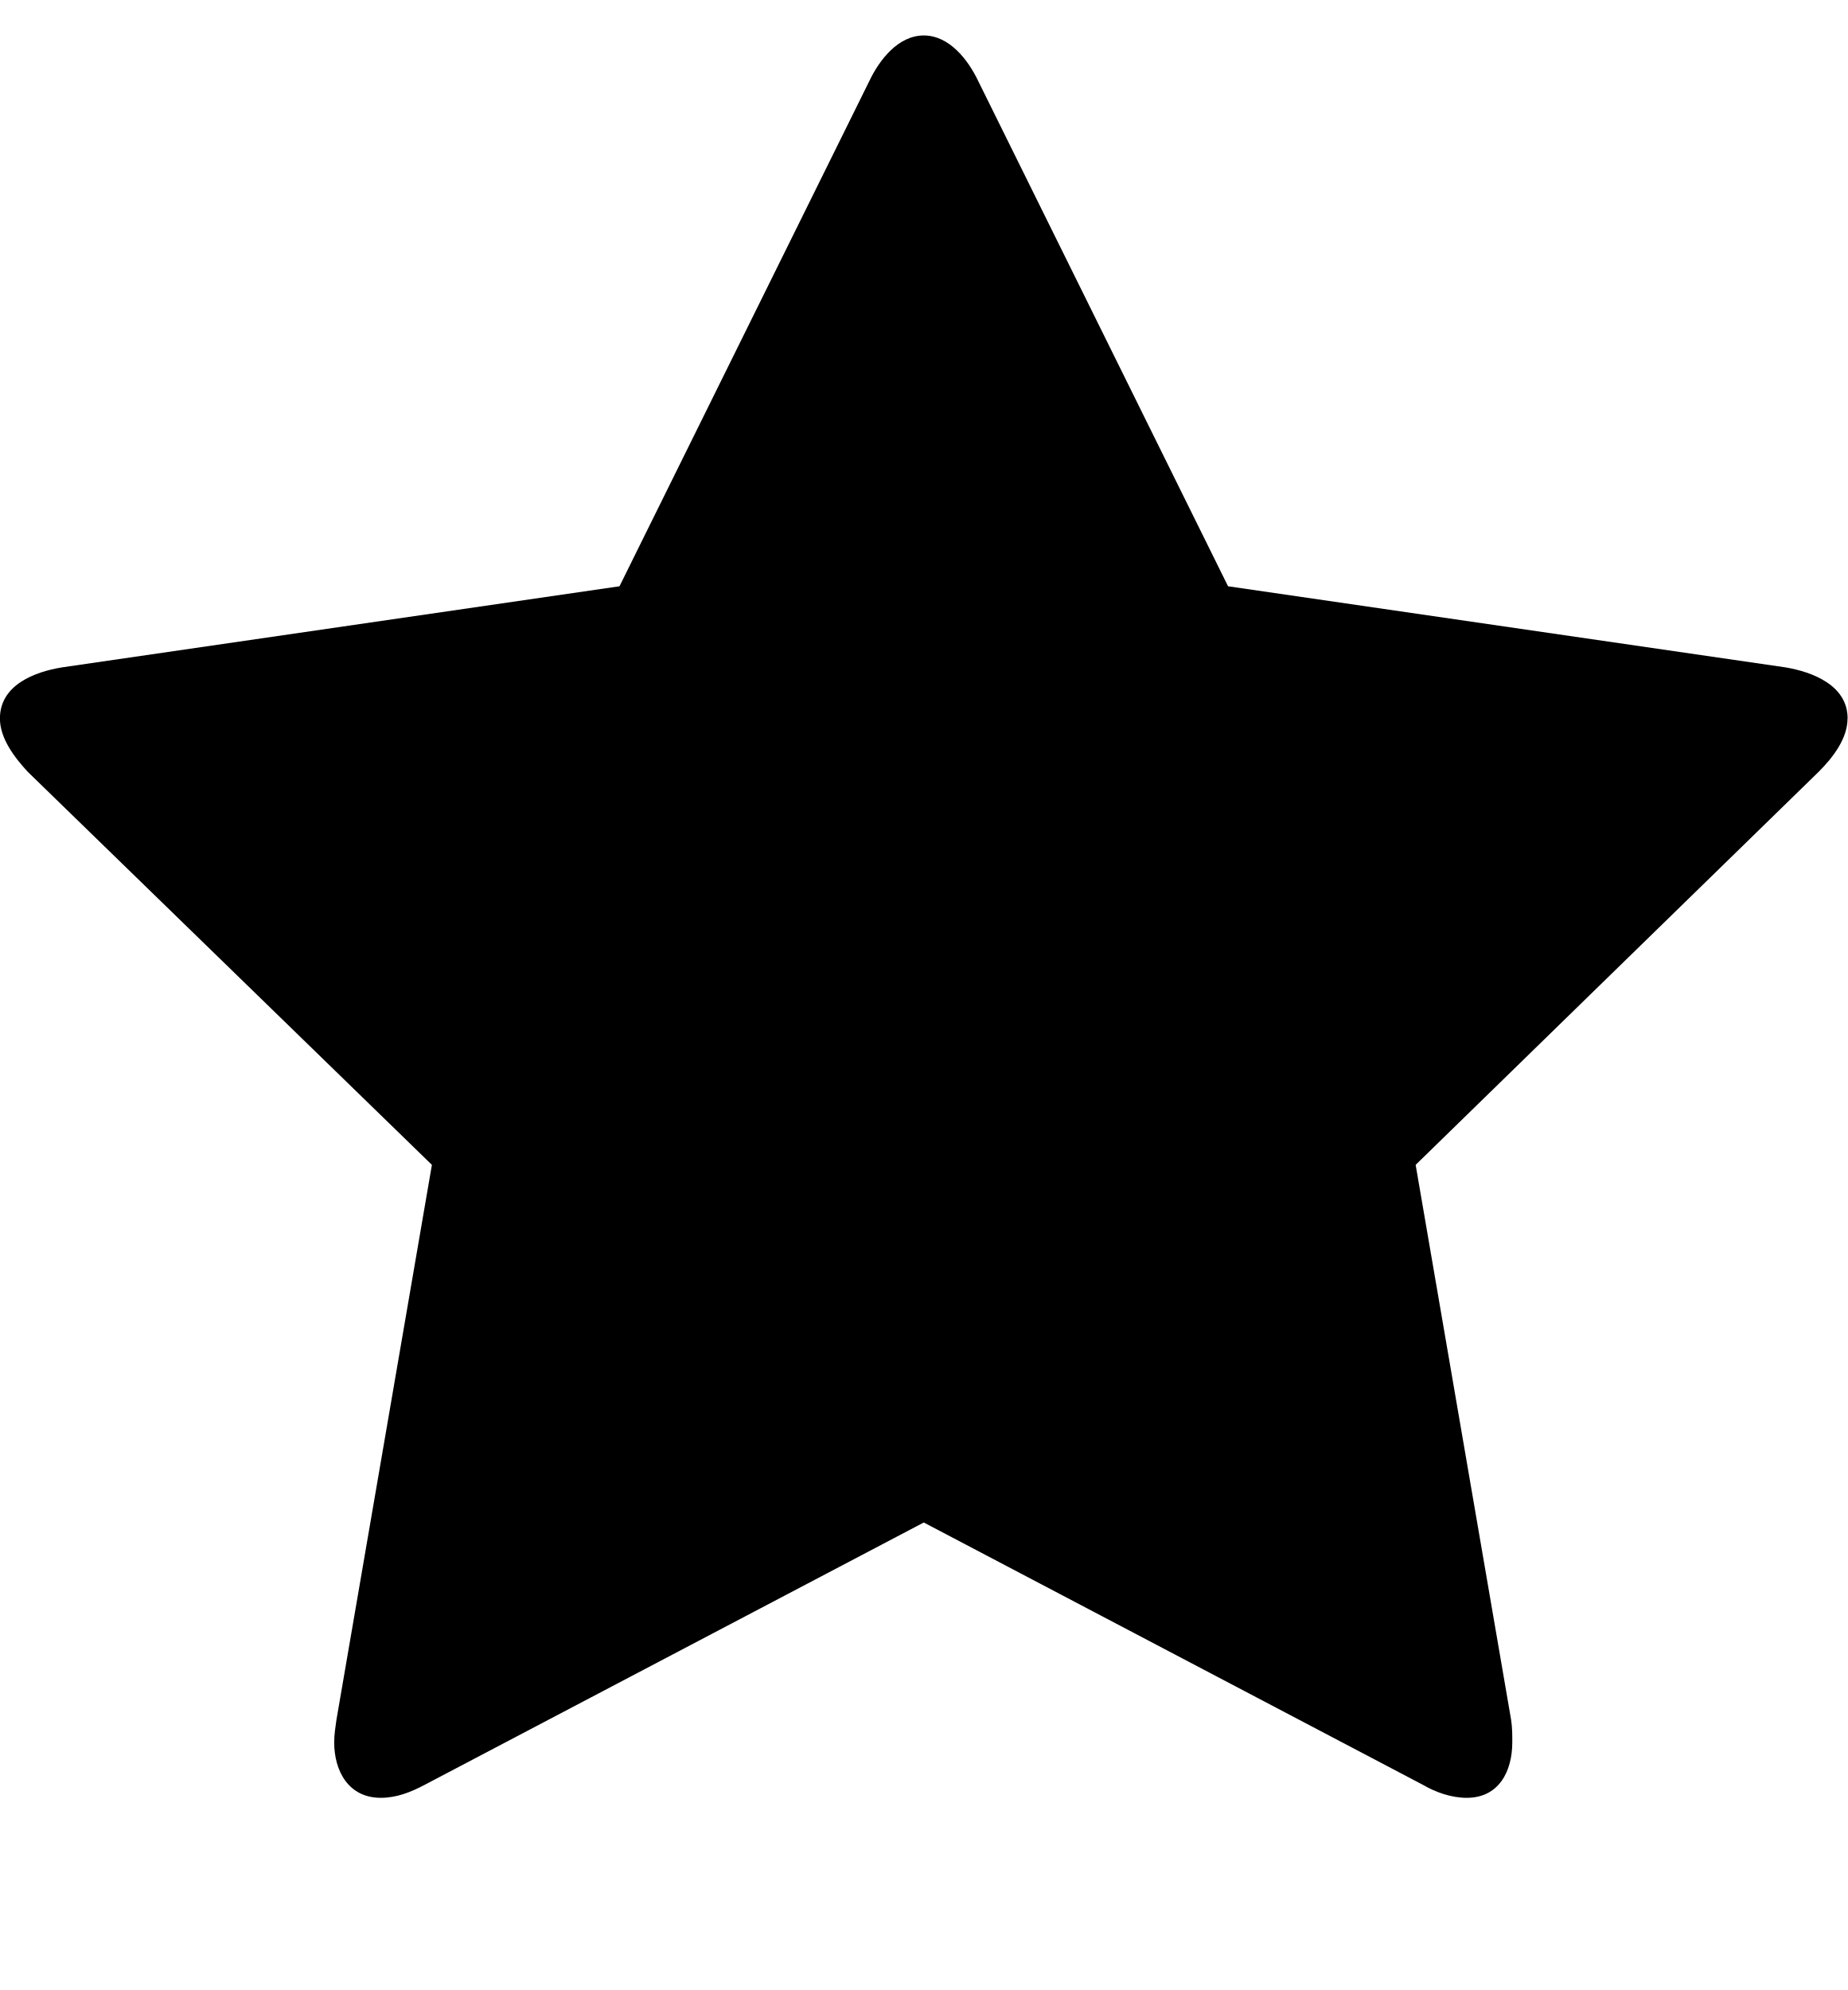
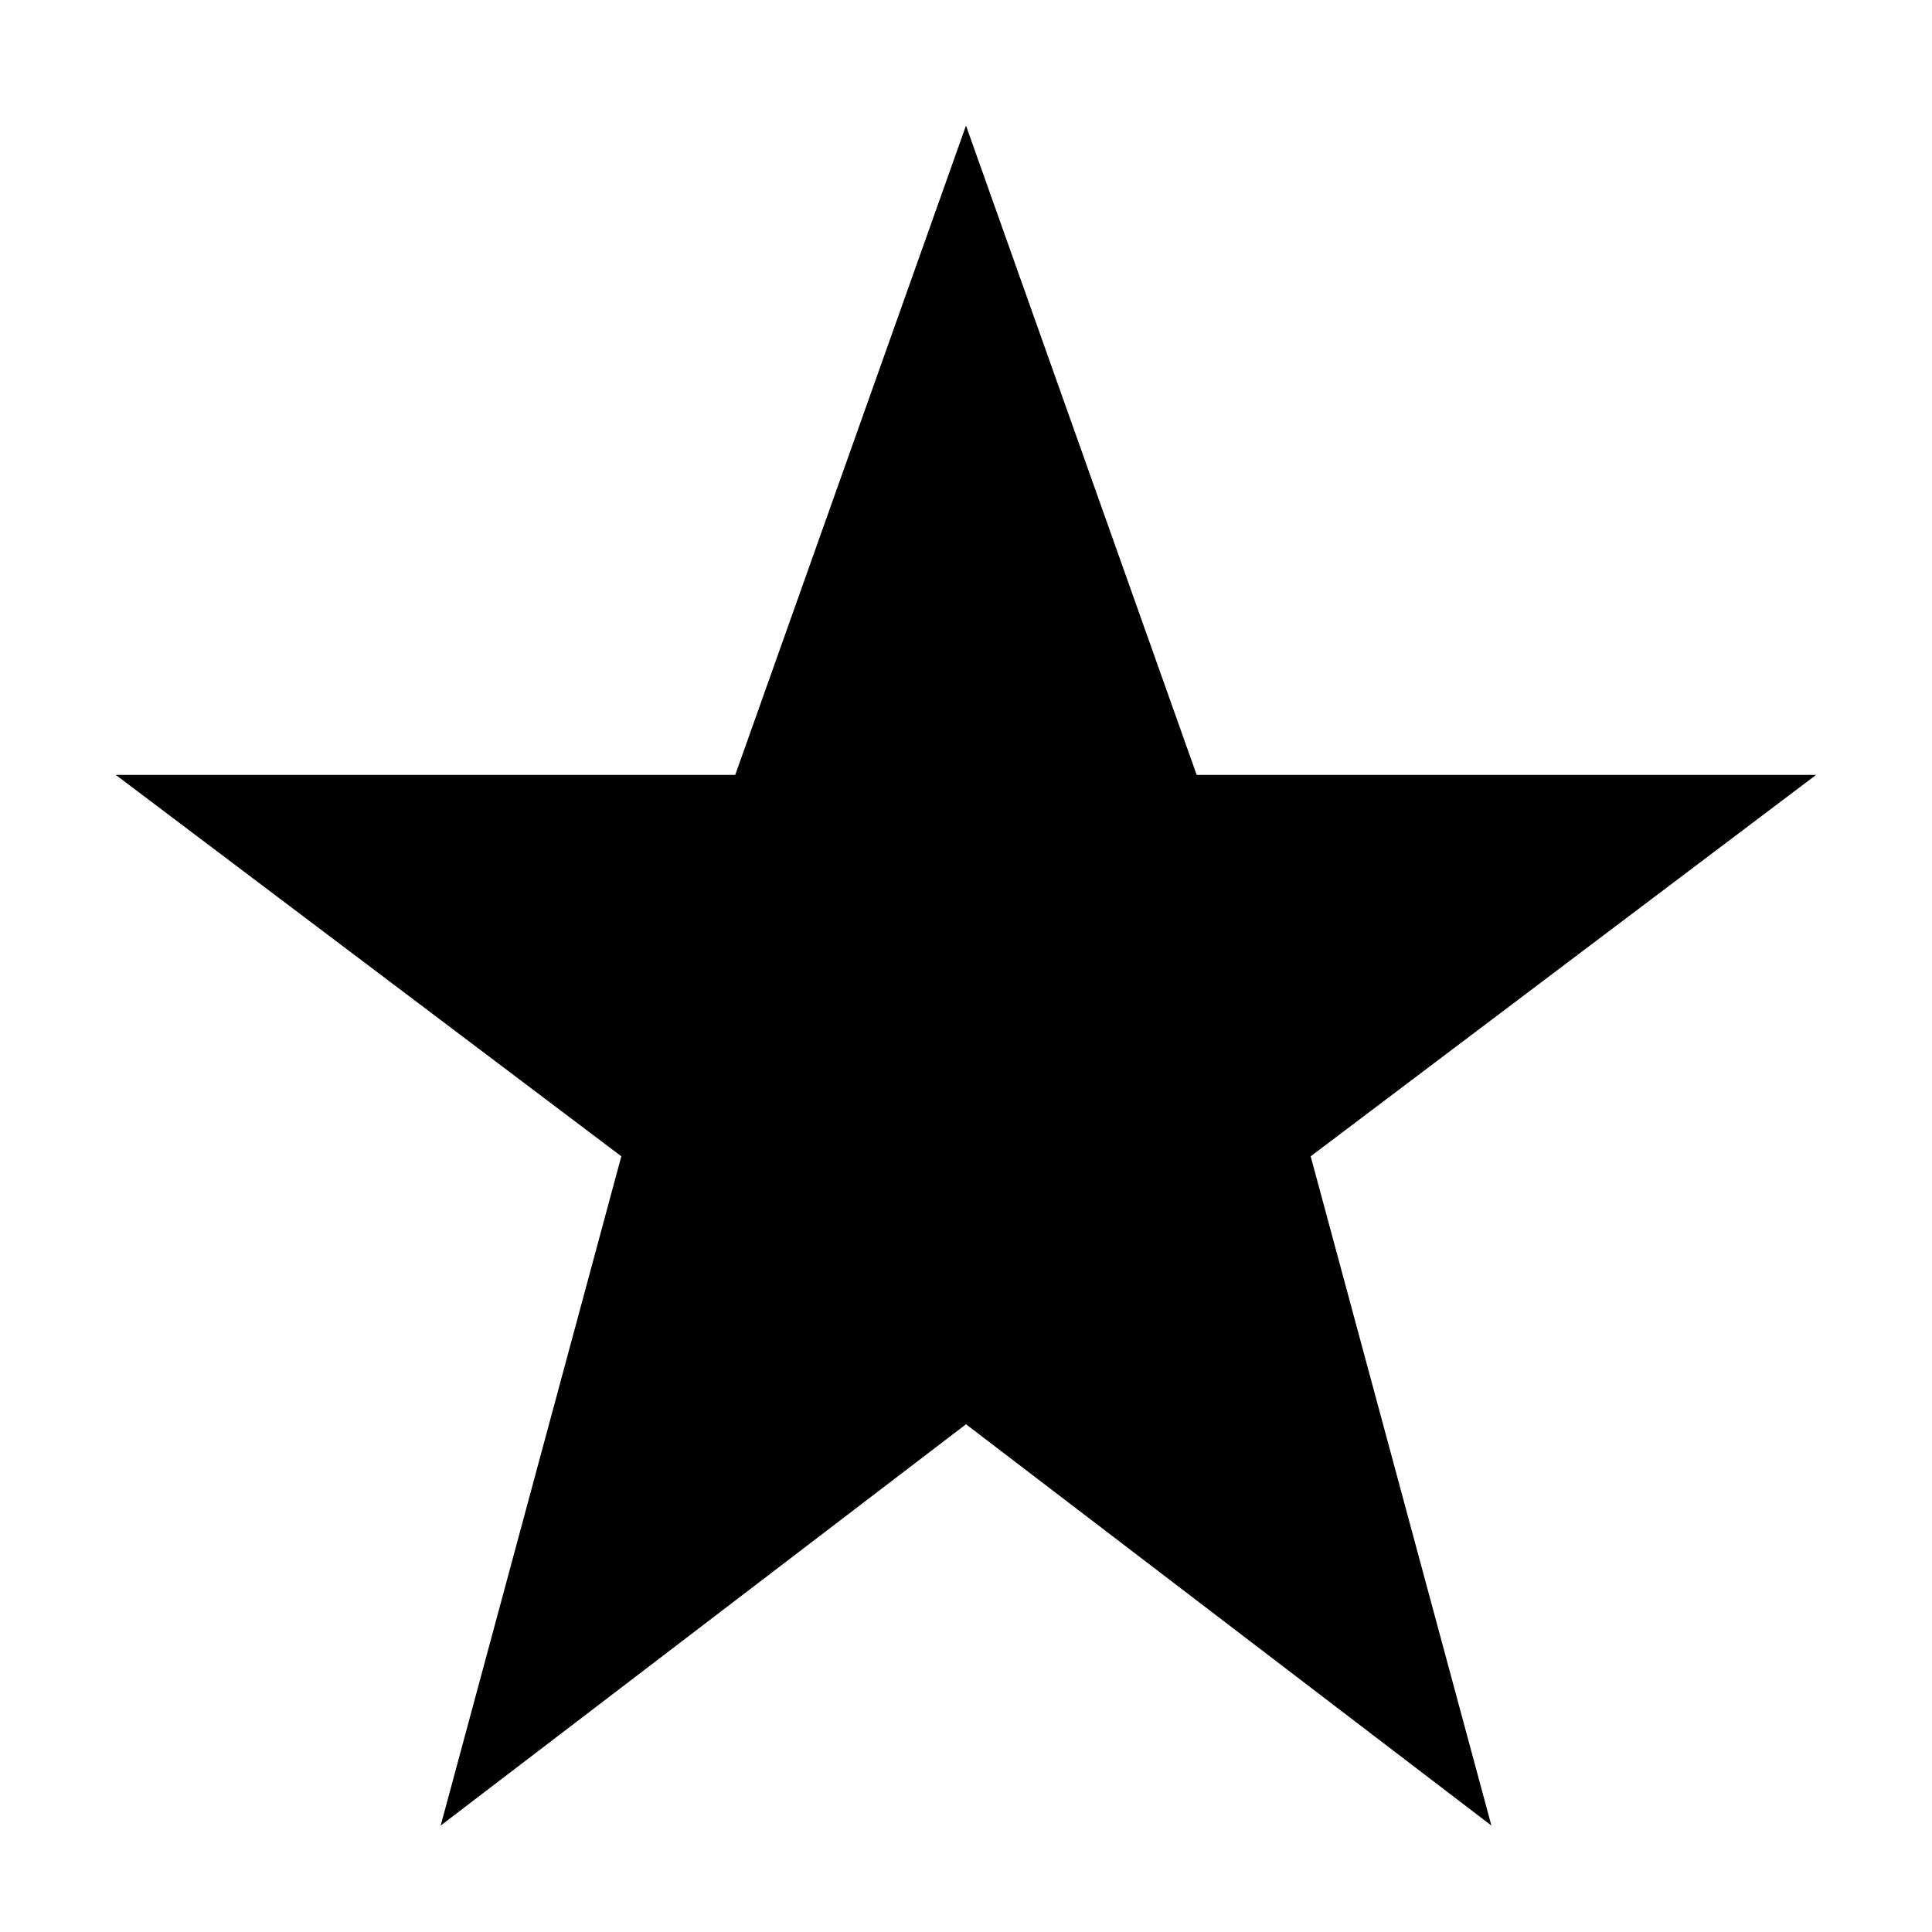
- <svg xmlns="http://www.w3.org/2000/svg" version="1.1" width="26" height="28" viewBox="0 0 26 28">
-   <path d="M26 10.109c0 0.281-0.203 0.547-0.406 0.75l-5.672 5.531 1.344 7.812c0.016 0.109 0.016 0.203 0.016 0.313 0 0.406-0.187 0.781-0.641 0.781-0.219 0-0.438-0.078-0.625-0.187l-7.016-3.687-7.016 3.687c-0.203 0.109-0.406 0.187-0.625 0.187-0.453 0-0.656-0.375-0.656-0.781 0-0.109 0.016-0.203 0.031-0.313l1.344-7.812-5.688-5.531c-0.187-0.203-0.391-0.469-0.391-0.75 0-0.469 0.484-0.656 0.875-0.719l7.844-1.141 3.516-7.109c0.141-0.297 0.406-0.641 0.766-0.641s0.625 0.344 0.766 0.641l3.516 7.109 7.844 1.141c0.375 0.063 0.875 0.25 0.875 0.719z" />
+ <svg xmlns="http://www.w3.org/2000/svg" version="1.1" width="20" height="20" viewBox="0 0 20 20">
+   <path d="M10 1.3l2.388 6.722h6.412l-5.232 3.948 1.871 6.928-5.439-4.154-5.438 4.154 1.87-6.928-5.233-3.948h6.412l2.389-6.722z" />
</svg>
